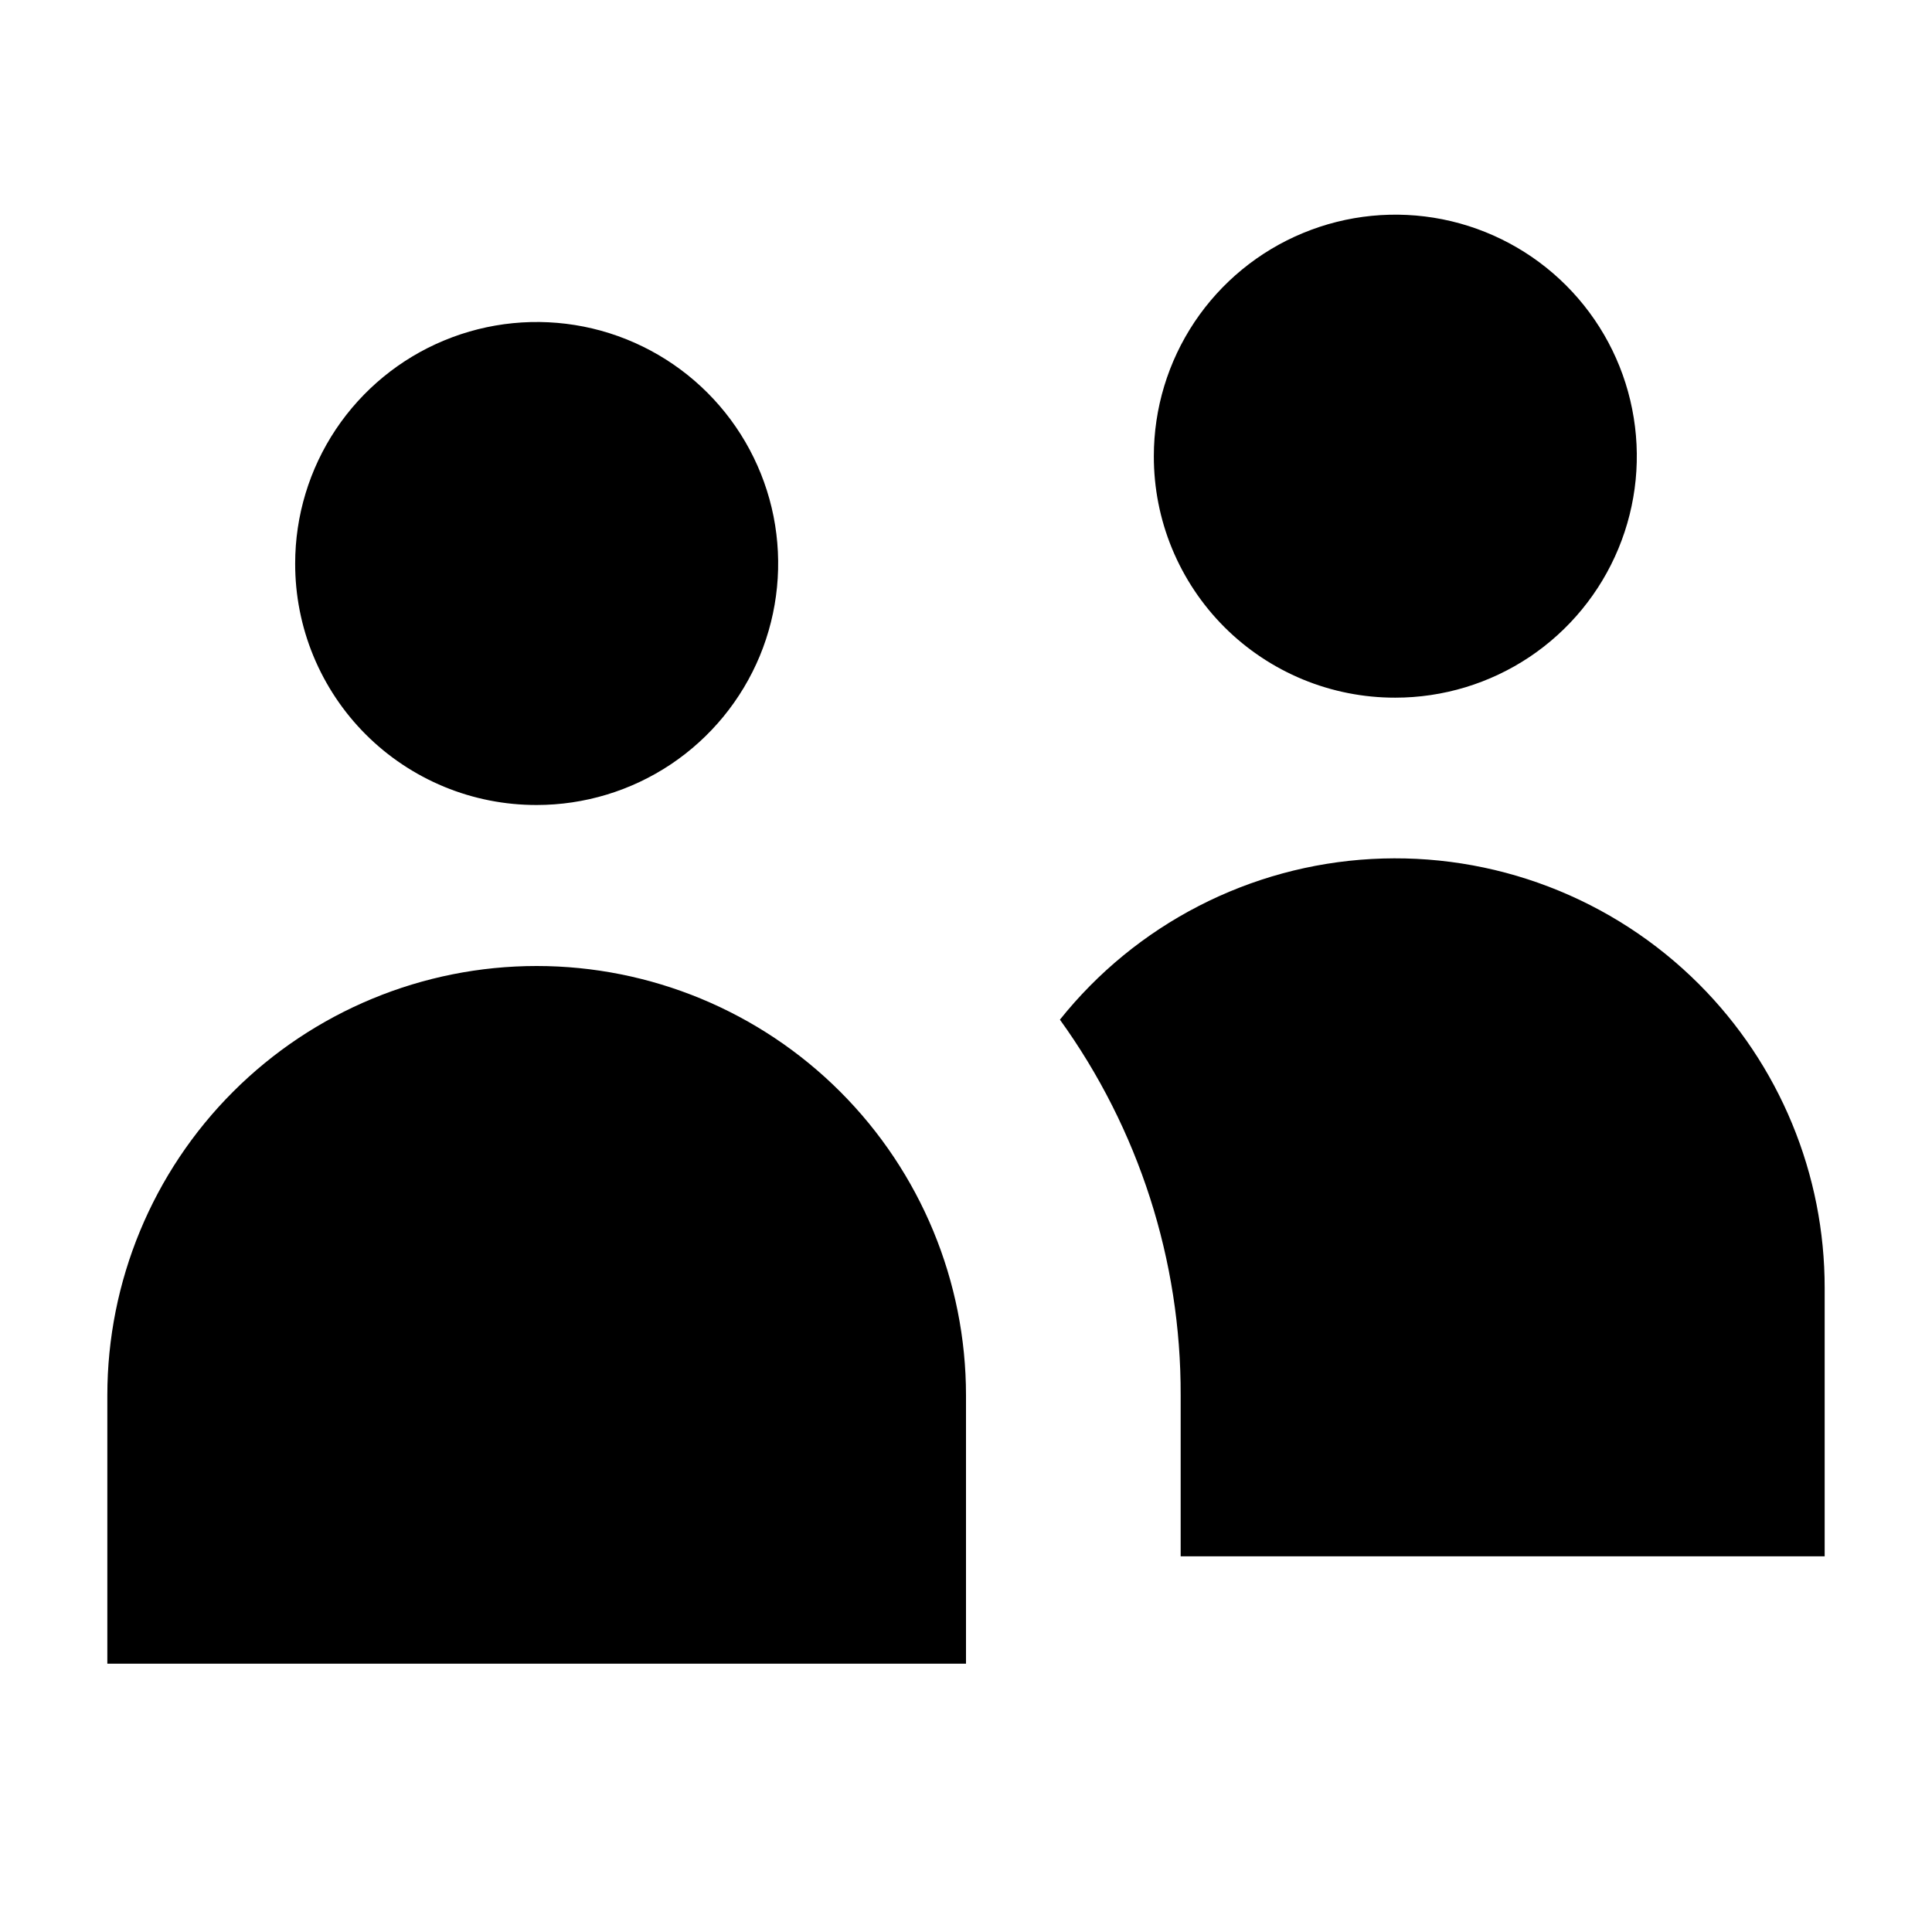
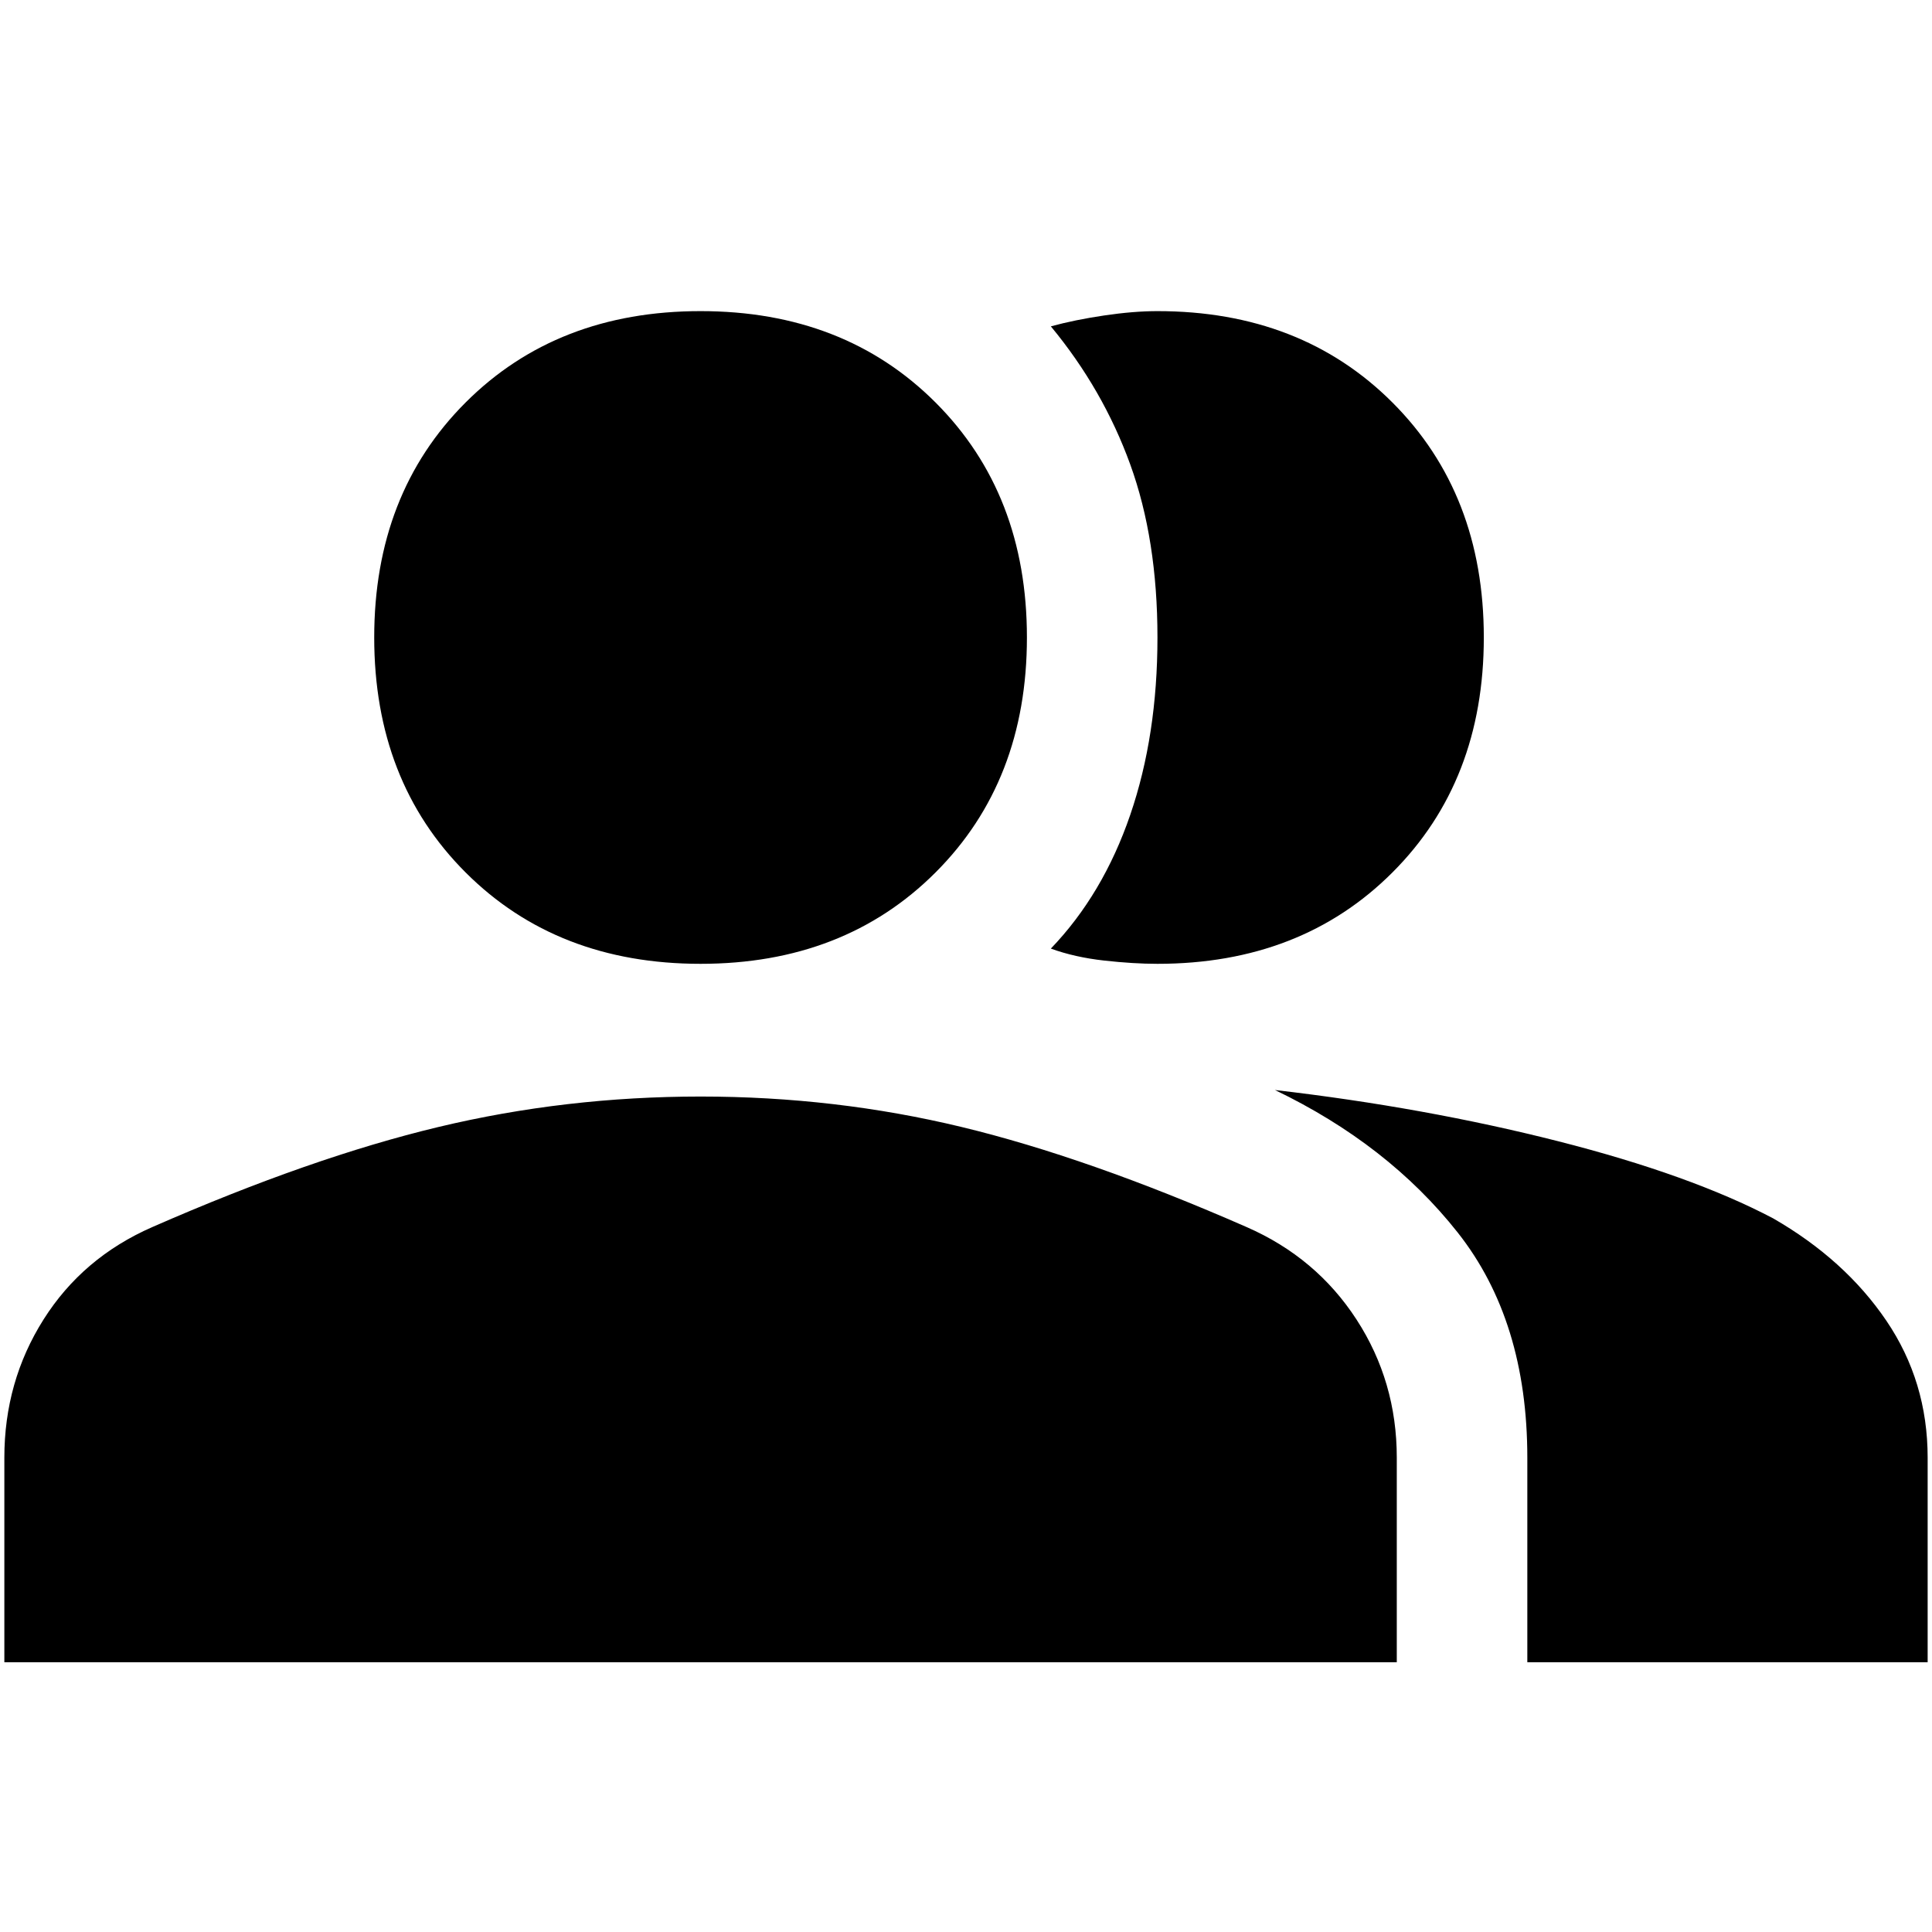
- <svg xmlns="http://www.w3.org/2000/svg" viewBox="0 0 36 36" fill="none">
-   <path d="M18 26V31H2V26C2 23.878 2.843 21.843 4.343 20.343C5.843 18.843 7.878 18 10 18C12.122 18 14.157 18.843 15.657 20.343C17.157 21.843 18 23.878 18 26ZM10 15C10.89 15 11.76 14.736 12.5 14.242C13.24 13.747 13.817 13.044 14.158 12.222C14.498 11.4 14.587 10.495 14.414 9.622C14.24 8.749 13.811 7.947 13.182 7.318C12.553 6.689 11.751 6.26 10.878 6.086C10.005 5.913 9.1 6.002 8.278 6.343C7.456 6.683 6.753 7.26 6.258 8C5.764 8.74 5.5 9.61 5.5 10.5C5.499 11.091 5.614 11.677 5.84 12.224C6.066 12.77 6.397 13.267 6.815 13.685C7.233 14.103 7.73 14.434 8.276 14.66C8.823 14.886 9.409 15.001 10 15ZM31.66 18.34C30.864 17.543 29.909 16.924 28.858 16.522C27.806 16.119 26.681 15.944 25.557 16.006C24.433 16.068 23.335 16.367 22.334 16.883C21.333 17.399 20.453 18.12 19.75 19C21.22 21.037 22.008 23.488 22 26V29H34V24C34.001 22.949 33.795 21.908 33.393 20.937C32.992 19.966 32.403 19.084 31.66 18.34ZM26 13C26.89 13 27.76 12.736 28.5 12.242C29.24 11.747 29.817 11.044 30.157 10.222C30.498 9.4 30.587 8.495 30.413 7.622C30.24 6.749 29.811 5.947 29.182 5.318C28.553 4.689 27.751 4.26 26.878 4.086C26.005 3.913 25.1 4.002 24.278 4.343C23.456 4.683 22.753 5.26 22.258 6C21.764 6.74 21.5 7.61 21.5 8.5C21.499 9.091 21.614 9.677 21.84 10.224C22.066 10.77 22.397 11.267 22.815 11.685C23.233 12.103 23.73 12.434 24.276 12.66C24.823 12.886 25.409 13.001 26 13Z" fill="currentColor" />
+ <svg xmlns="http://www.w3.org/2000/svg" viewBox="36 -924 888 888" fill="currentColor">
+   <path d="M38-160v-94q0-35 18-63.5t50-42.5q73-32 131.5-46T358-420q62 0 120 14t131 46q32 14 50.5 42.5T678-254v94H38Zm700 0v-94q0-63-32-103.5T622-423q69 8 130 23.5t99 35.5q33 19 52 47t19 63v94H738ZM250-523q-42-42-42-108t42-108q42-42 108-42t108 42q42 42 42 108t-42 108q-42 42-108 42t-108-42Zm426 0q-42 42-108 42-11 0-24.5-1.5T519-488q24-25 36.5-61.5T568-631q0-45-12.5-79.5T519-774q11-3 24.5-5t24.5-2q66 0 108 42t42 108q0 66-42 108Z" />
</svg>
